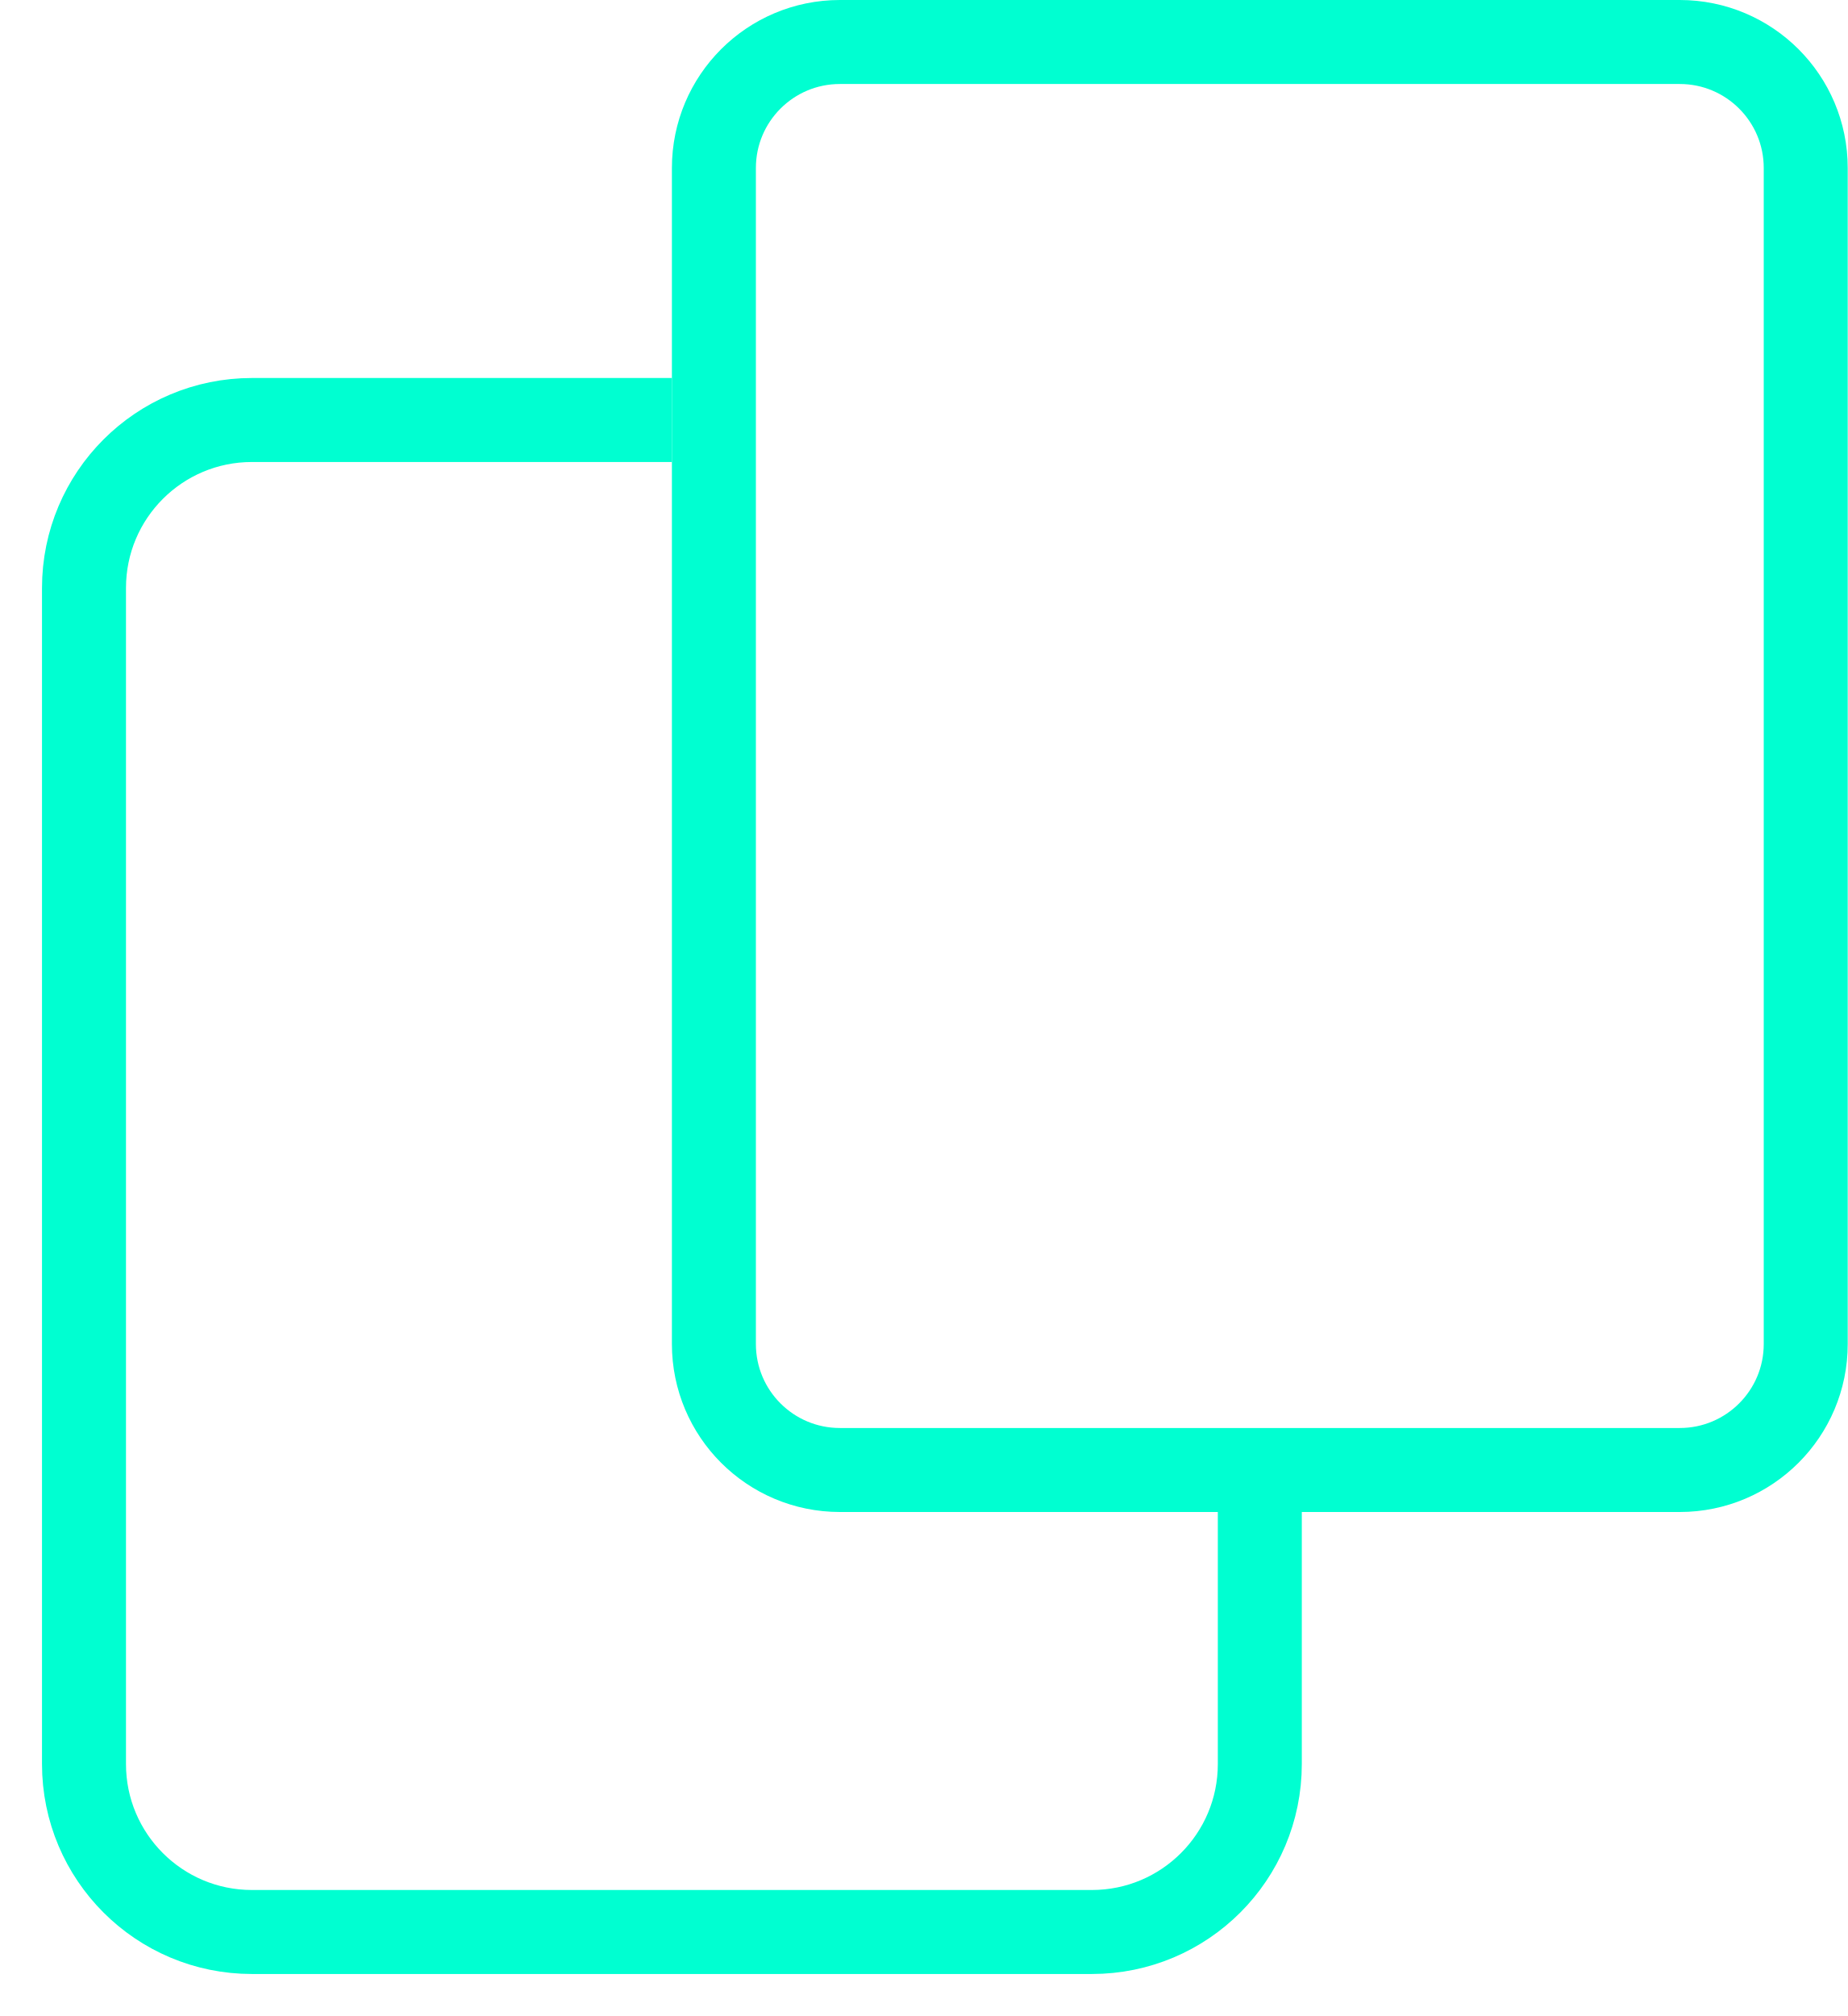
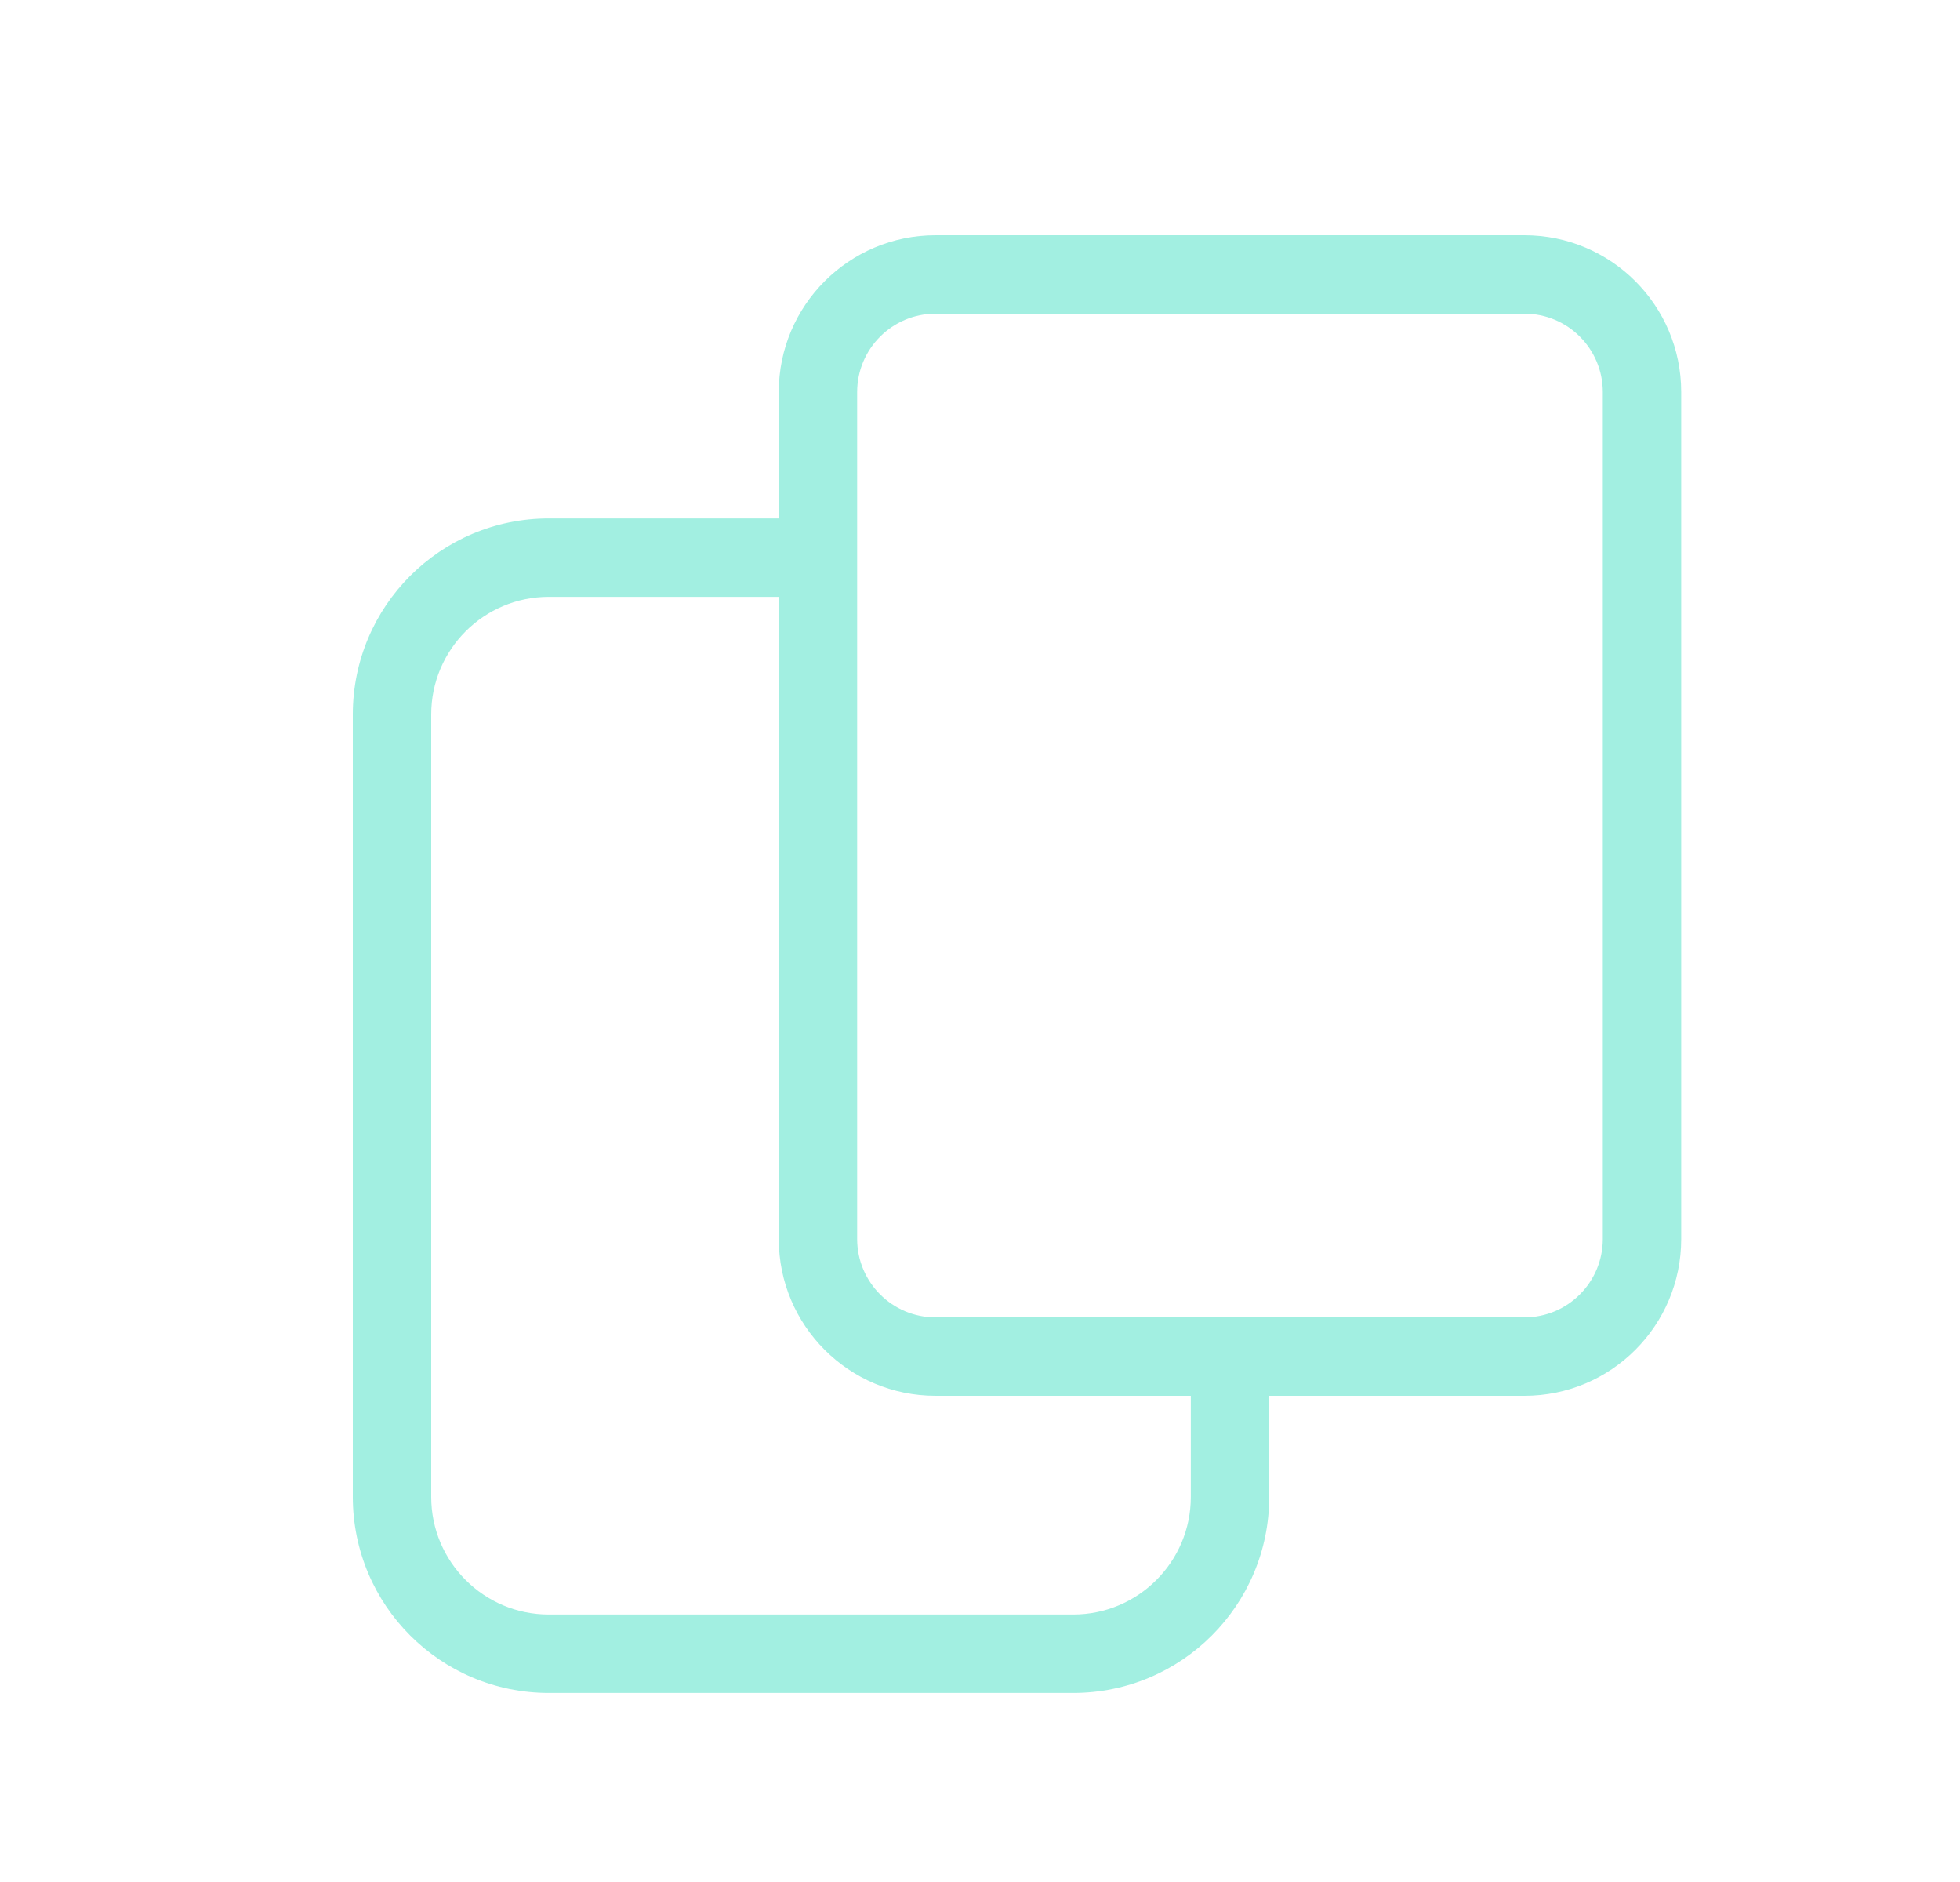
- <svg xmlns="http://www.w3.org/2000/svg" width="22" height="24" viewBox="0 0 22 24" fill="none">
-   <rect x="8.5" y="0.5" width="13" height="17" rx="1.5" stroke="#00FFD1" />
-   <path d="M8 5H3C1.895 5 1 5.895 1 7V21C1 22.105 1.895 23 3 23H13C14.105 23 15 22.105 15 21V18" stroke="#00FFD1" />
+ <svg xmlns="http://www.w3.org/2000/svg" width="25" height="24" viewBox="0 0 25 24" fill="none">
+   <path fill-rule="evenodd" clip-rule="evenodd" d="M11.933 4H19.444C19.997 4 20.444 4.448 20.444 5V15.8C20.444 16.352 19.997 16.8 19.444 16.8H11.933C11.381 16.8 10.933 16.352 10.933 15.8V5C10.933 4.448 11.381 4 11.933 4ZM9.933 5C9.933 3.895 10.829 3 11.933 3H19.444C20.549 3 21.444 3.895 21.444 5V15.8C21.444 16.905 20.549 17.8 19.444 17.8H16.189V19.089C16.189 20.47 15.07 21.589 13.689 21.589H7C5.619 21.589 4.5 20.47 4.5 19.089V9.111C4.5 7.73 5.619 6.611 7 6.611H9.933V5ZM9.933 7.611H7C6.172 7.611 5.5 8.283 5.5 9.111V19.089C5.5 19.917 6.172 20.589 7 20.589H13.689C14.517 20.589 15.189 19.917 15.189 19.089V17.8H11.933C10.829 17.8 9.933 16.905 9.933 15.8V7.611Z" fill="#A2EFE1" />
</svg>
